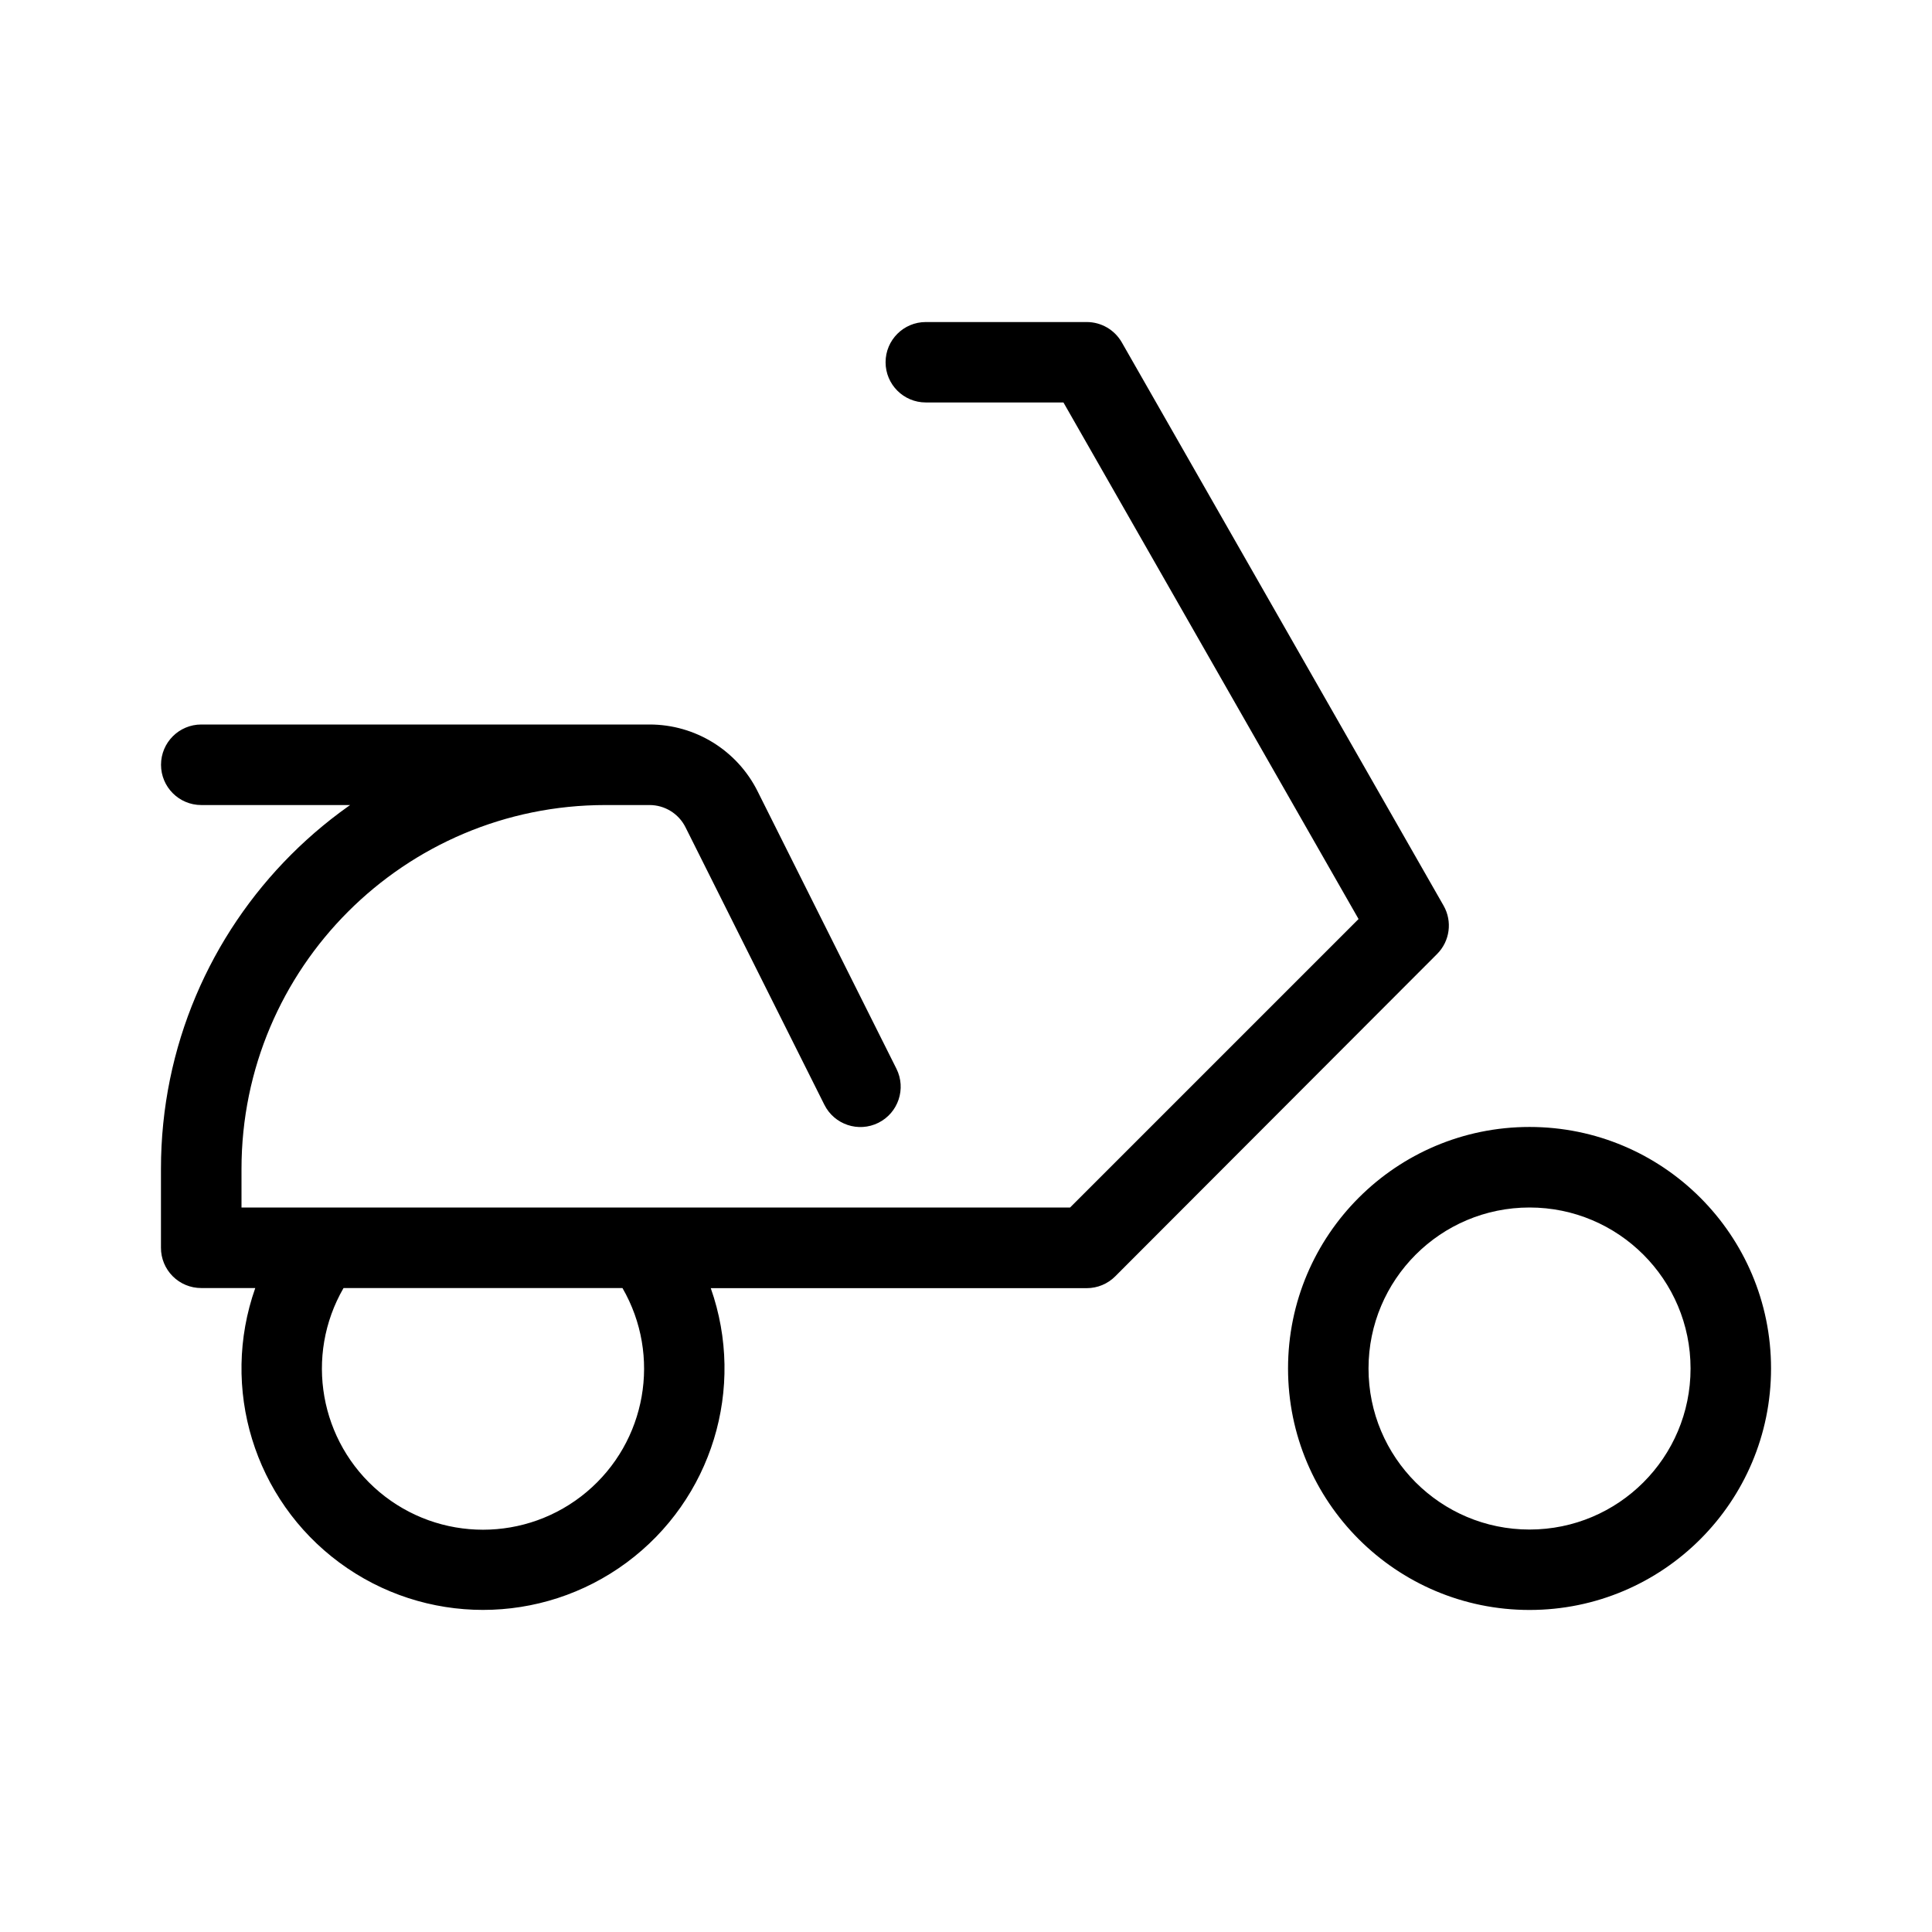
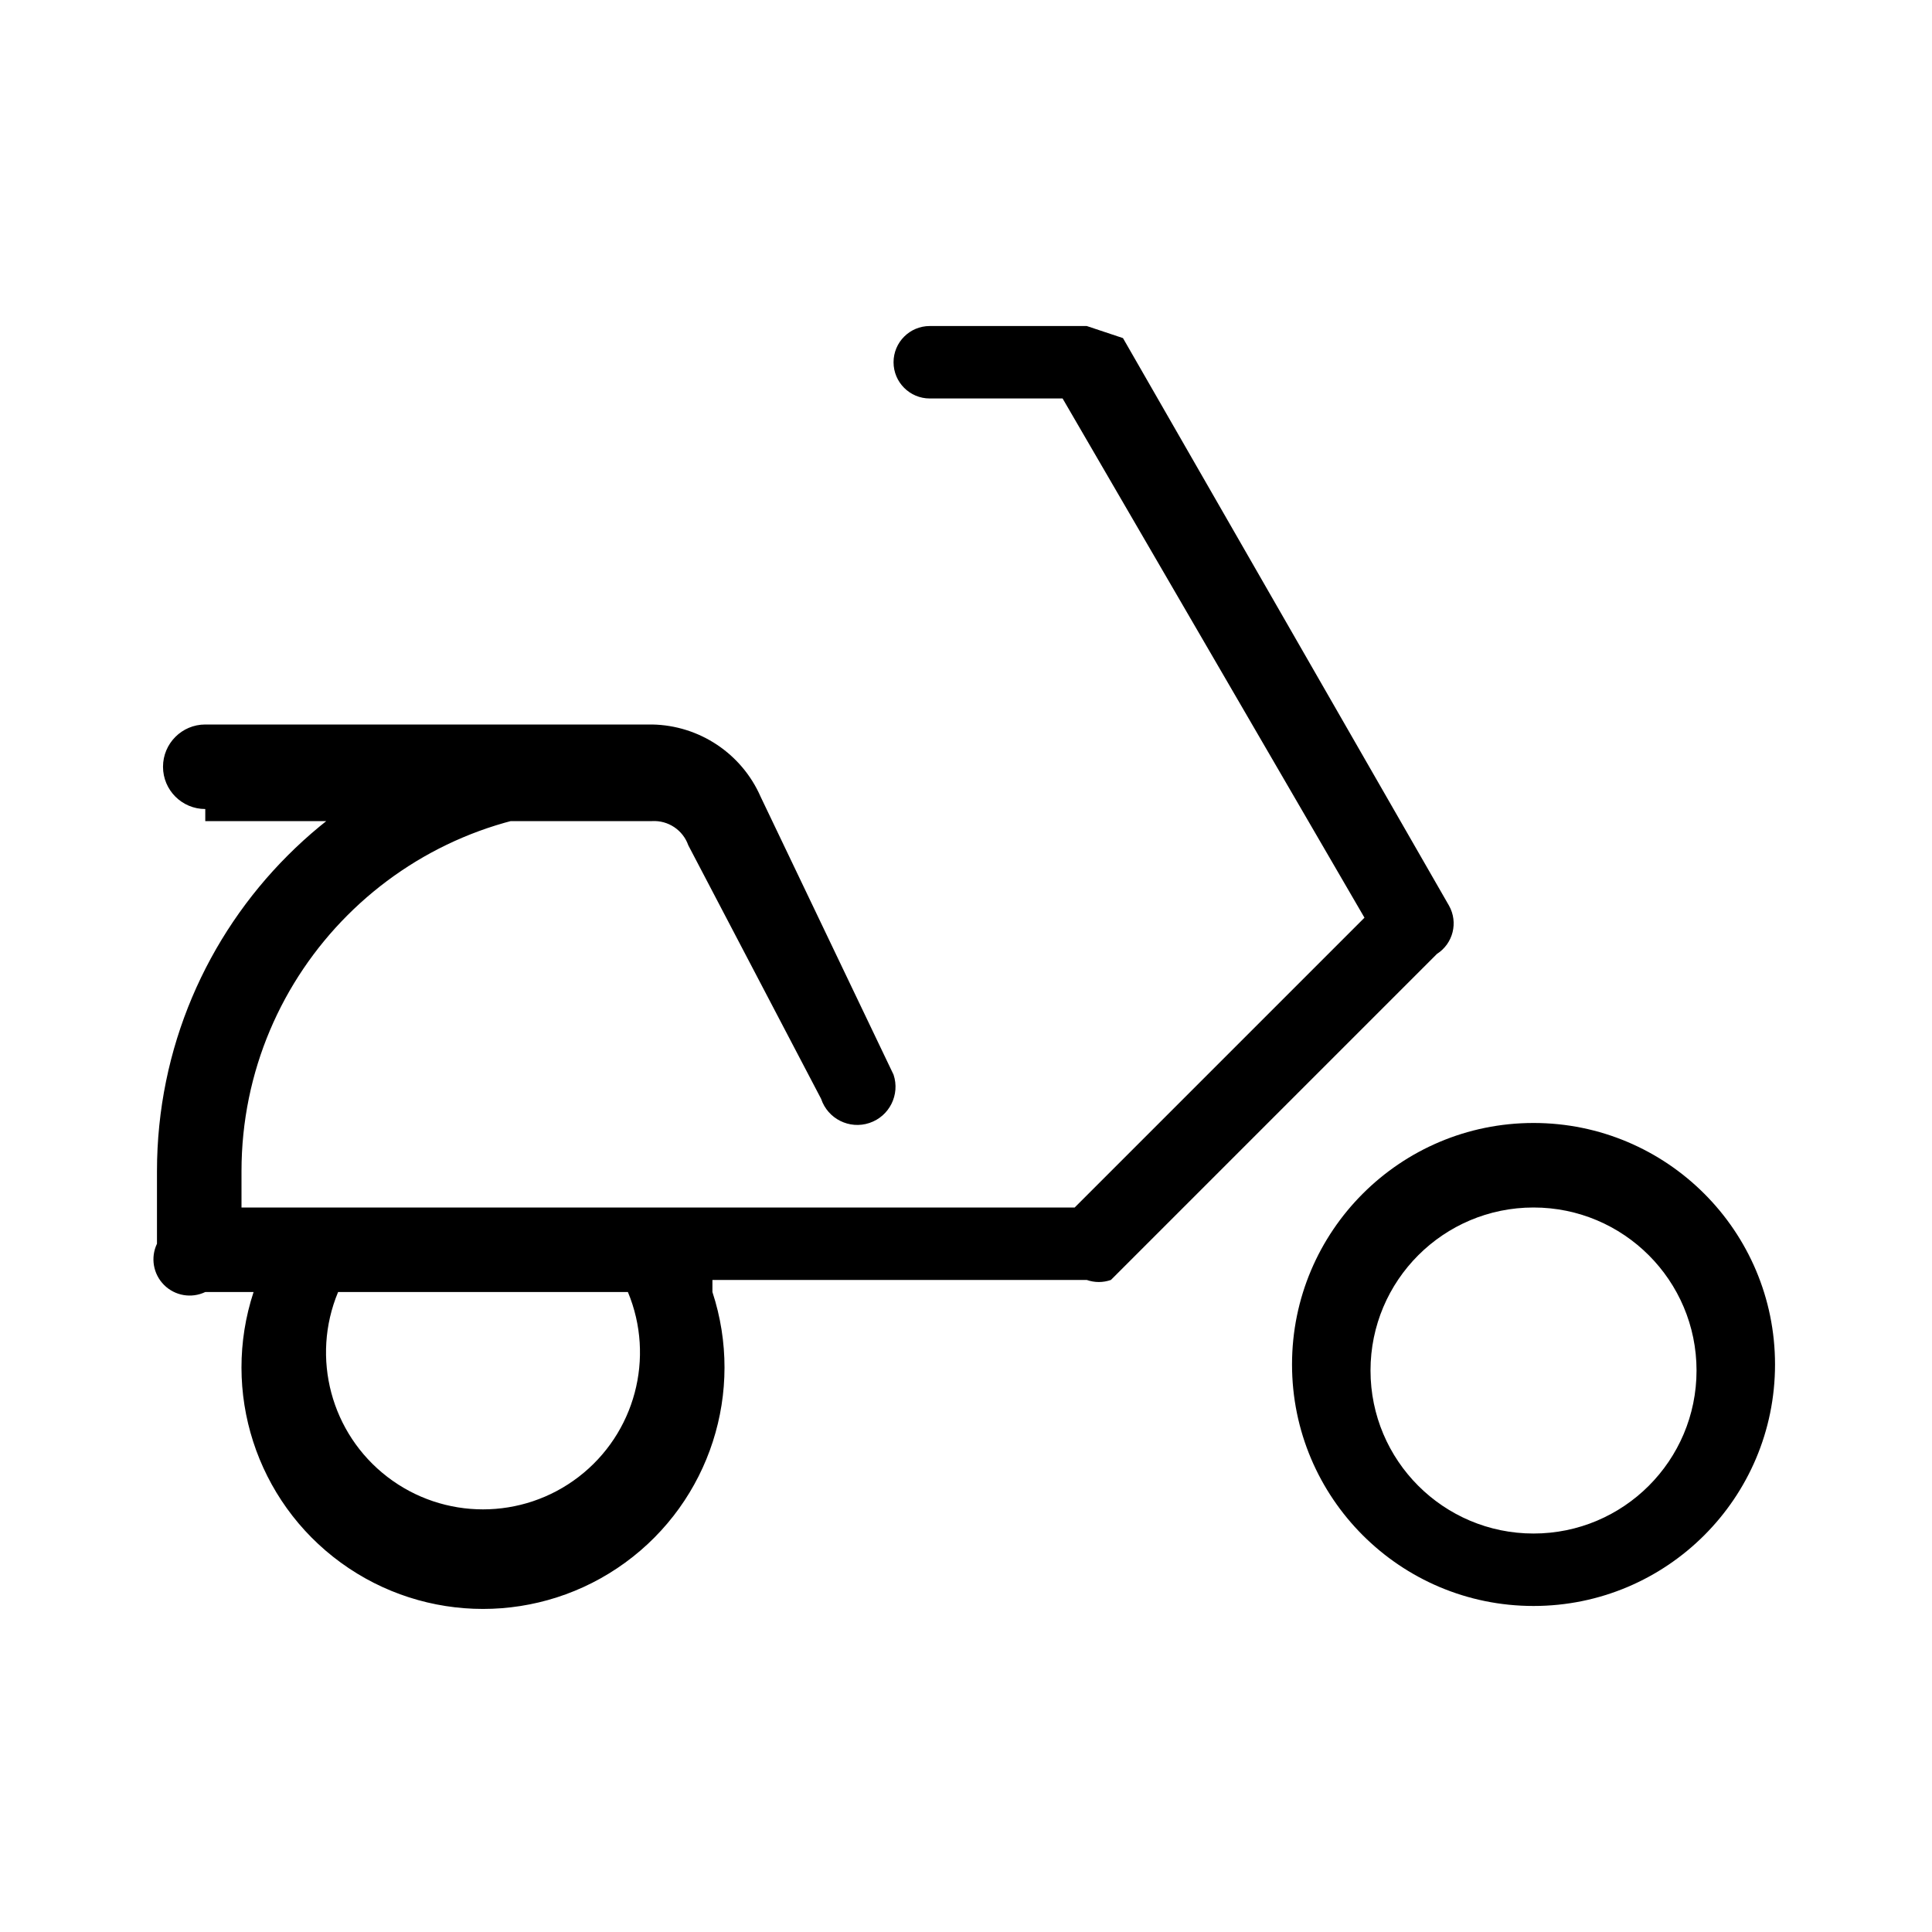
<svg xmlns="http://www.w3.org/2000/svg" viewBox="0 0 16 16">
-   <path d="M1.667 6.667a.333.333 0 1 1 0-.667h3.712a1 1 0 0 1 .895.553l1.15 2.298a.333.333 0 1 1-.597.298l-1.15-2.298a.333.333 0 0 0-.298-.184H1.667zm4.219 4a2 2 0 1 1-3.772 0h-.447a.333.333 0 0 1-.334-.334v-.652A3.68 3.68 0 0 1 5.014 6a.333.333 0 1 1 0 .667A3.014 3.014 0 0 0 2 9.68V10h6.862l2.389-2.389-2.444-4.278h-1.14a.333.333 0 1 1 0-.666H9c.12 0 .23.064.29.168L11.955 7.5a.333.333 0 0 1-.054.401L9.236 10.57a.333.333 0 0 1-.236.098H5.886zm-.731 0h-2.31a1.334 1.334 0 1 0 2.31 0zm7.512 2.666a2 2 0 1 1 0-4 2 2 0 0 1 0 4zm0-.666a1.333 1.333 0 1 0 0-2.667 1.333 1.333 0 0 0 0 2.667z" />
+   <path d="M1.7 6.7a.3.3 0 1 1 0-.7h3.7a1 1 0 0 1 .9.6l1.1 2.3a.3.3 0 1 1-.6.2L5.7 7a.3.3 0 0 0-.3-.2H1.7zm4.2 4a2 2 0 1 1-3.8 0h-.4a.3.3 0 0 1-.4-.4v-.6A3.7 3.7 0 0 1 5 6a.3.3 0 1 1 0 .7 3 3 0 0 0-3 3v.3h6.9l2.4-2.4-2.5-4.3H7.7a.3.3 0 1 1 0-.6H9l.3.1L12 7.5a.3.3 0 0 1-.1.4l-2.7 2.7a.3.3 0 0 1-.2 0H5.9zm-.7 0H2.8a1.3 1.3 0 1 0 2.4 0zm7.5 2.6a2 2 0 1 1 0-4 2 2 0 0 1 0 4zm0-.6a1.3 1.3 0 1 0 0-2.7 1.3 1.3 0 0 0 0 2.7z" />
</svg>
